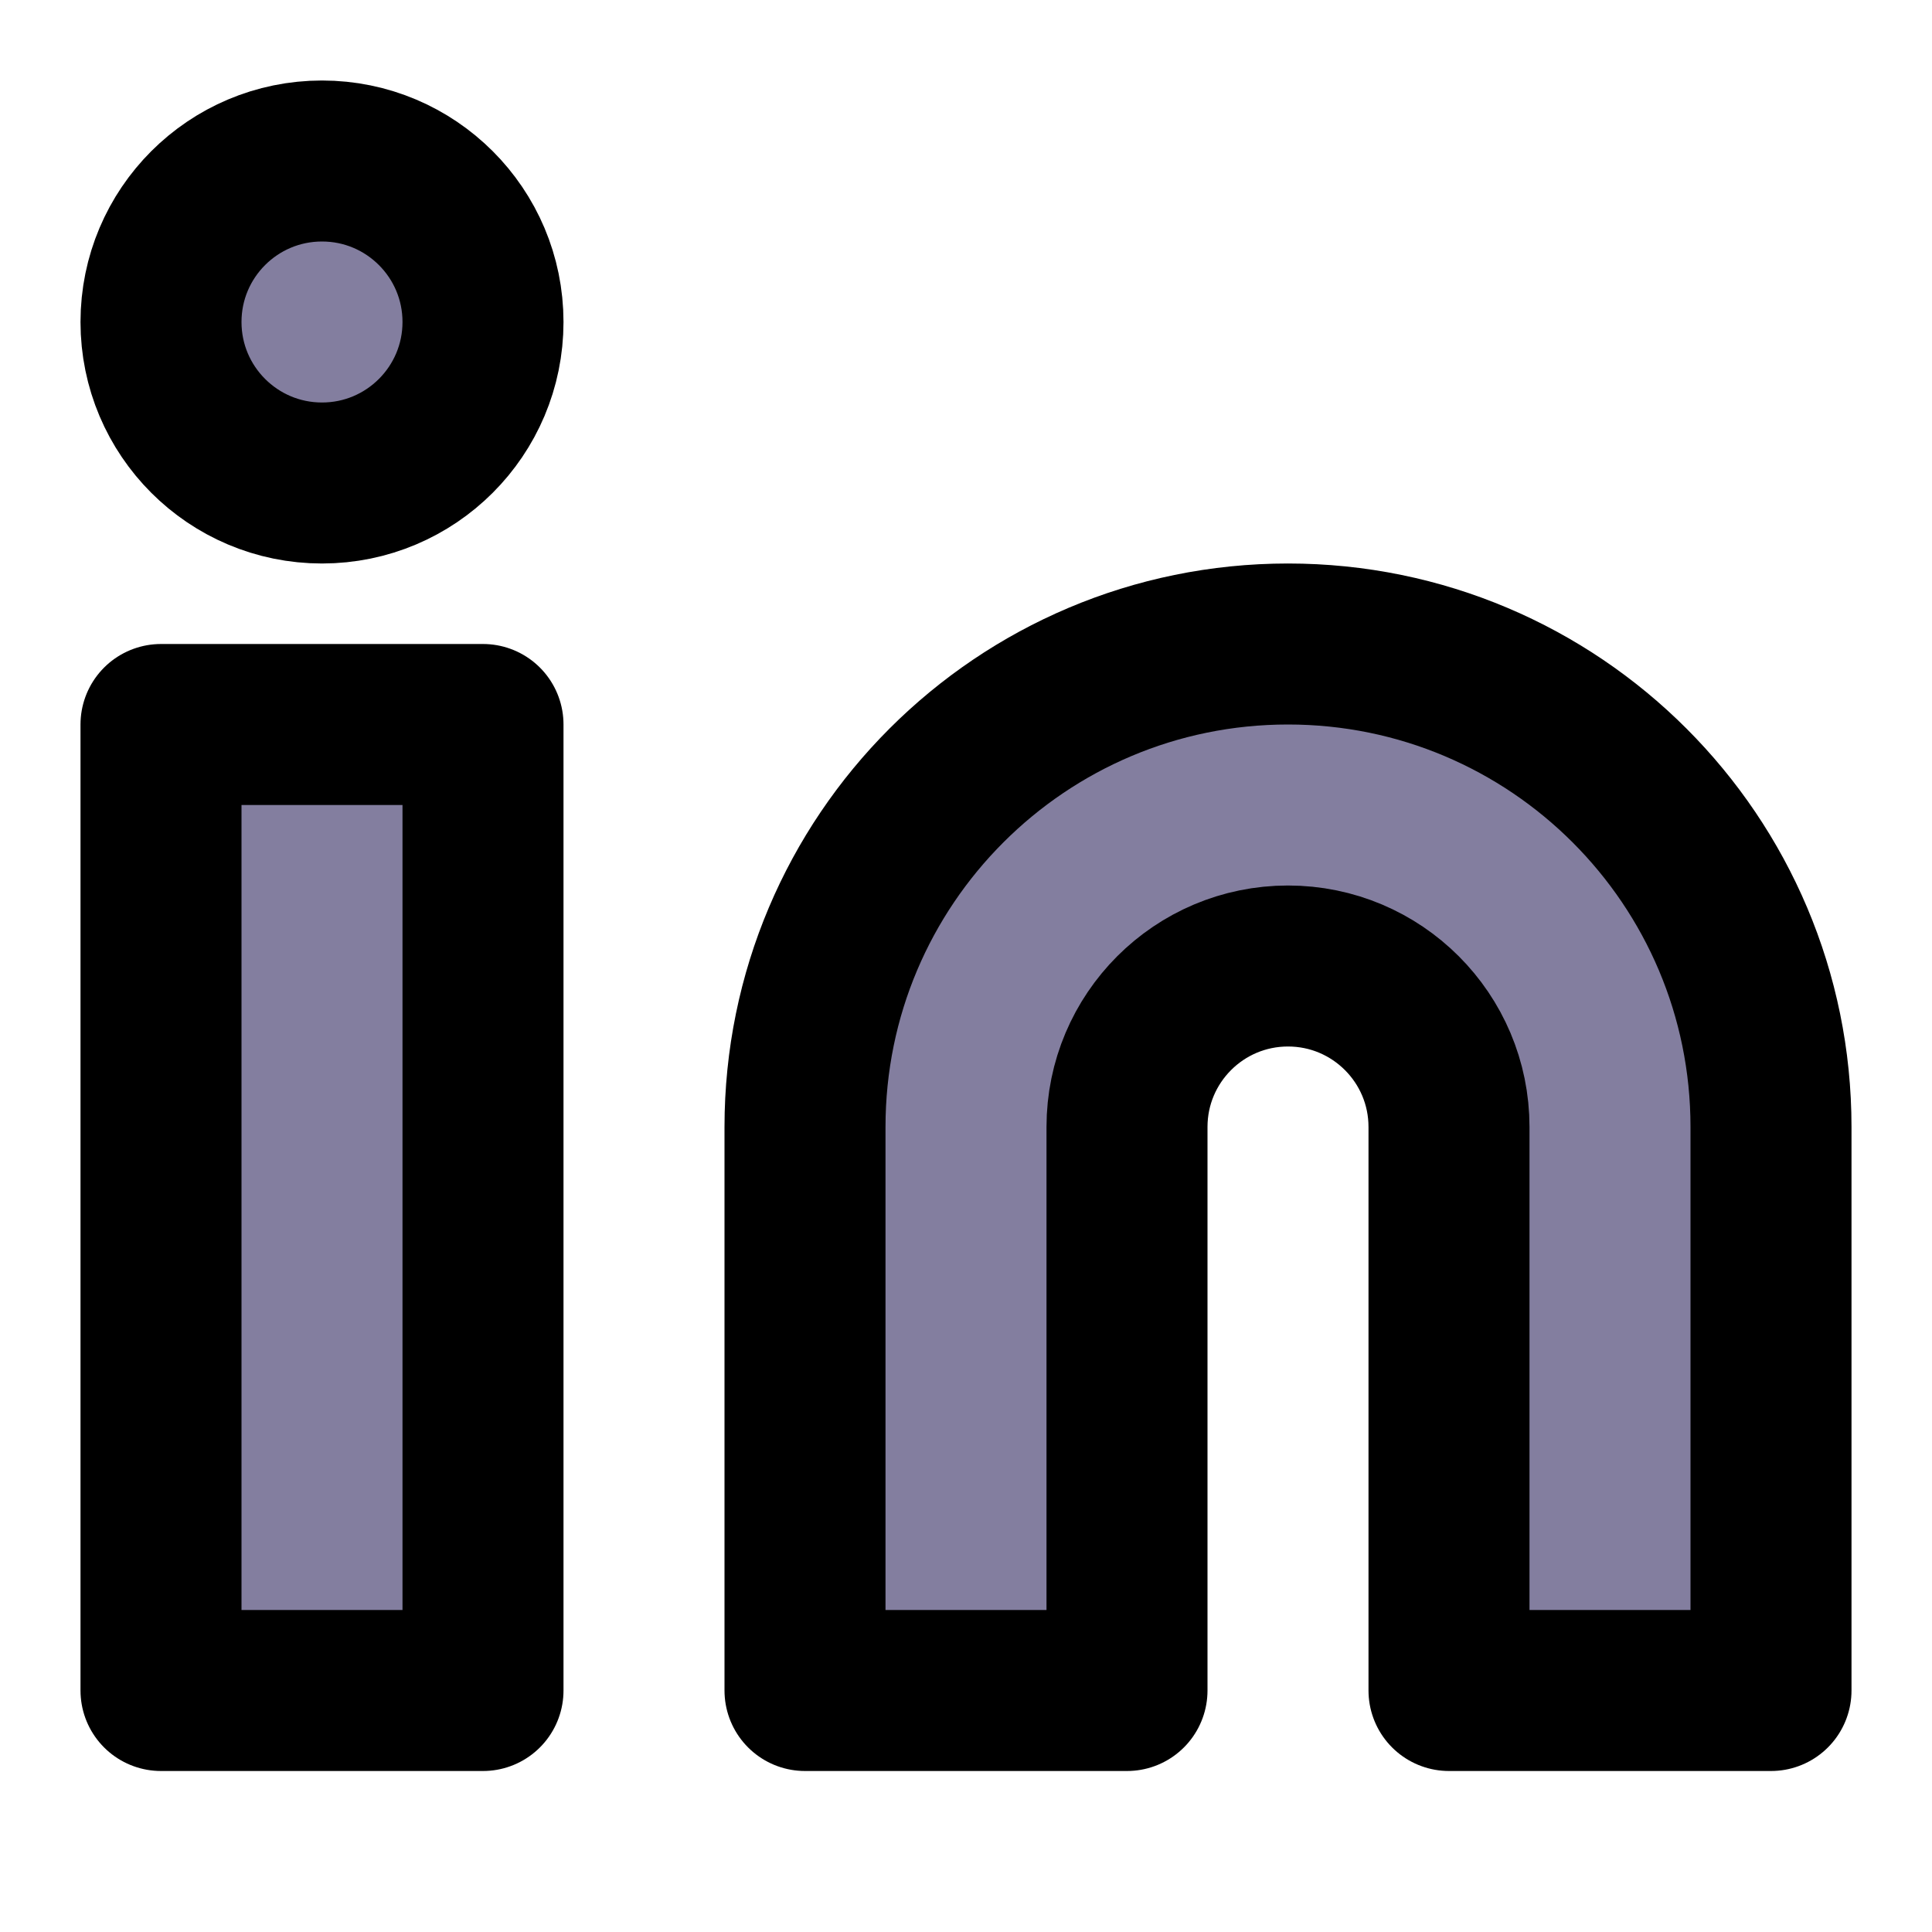
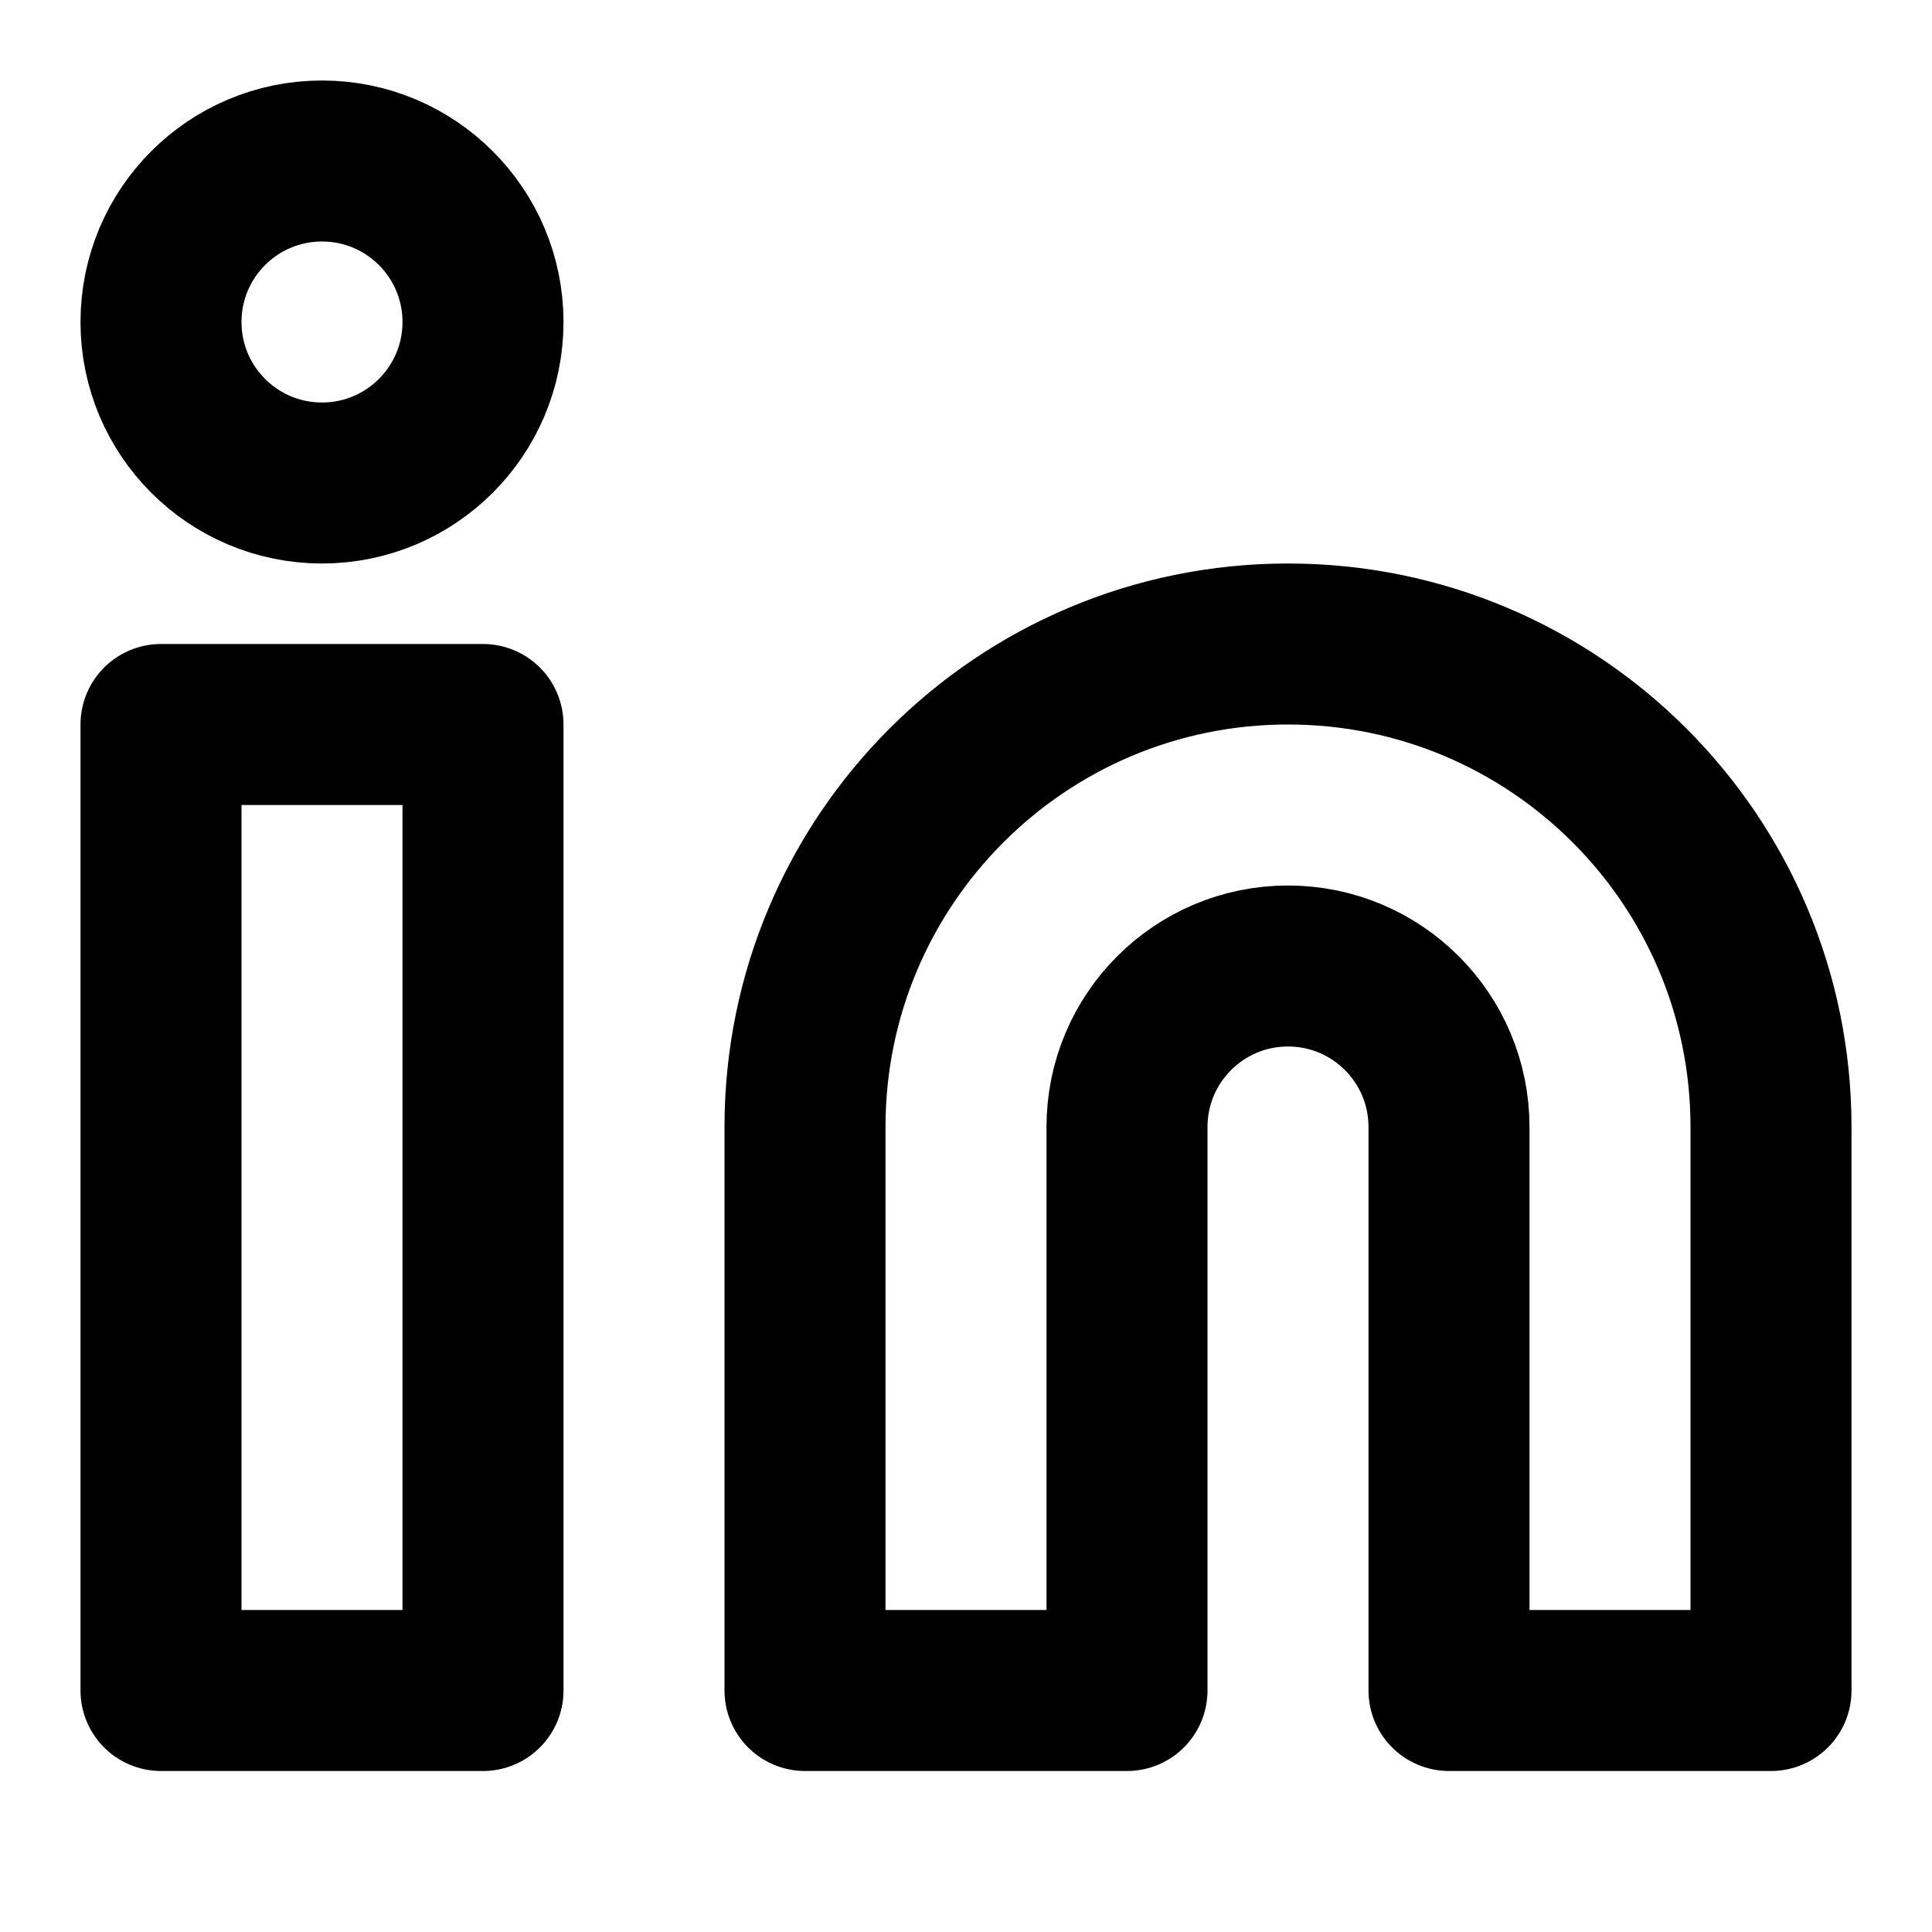
- <svg xmlns="http://www.w3.org/2000/svg" width="24" height="24" viewBox="0 0 24 24" fill="#837E9F" stroke="currentColor" stroke-width="2" stroke-linecap="round" stroke-linejoin="round" class="feather feather-linkedin">
+ <svg xmlns="http://www.w3.org/2000/svg" width="24" height="24" viewBox="0 0 24 24" fill="none" stroke="currentColor" stroke-width="2" stroke-linecap="round" stroke-linejoin="round" class="feather feather-linkedin">
  <path d="M16 8a6 6 0 0 1 6 6v7h-4v-7a2 2 0 0 0-2-2 2 2 0 0 0-2 2v7h-4v-7a6 6 0 0 1 6-6z" />
  <rect x="2" y="9" width="4" height="12" />
  <circle cx="4" cy="4" r="2" />
</svg>
